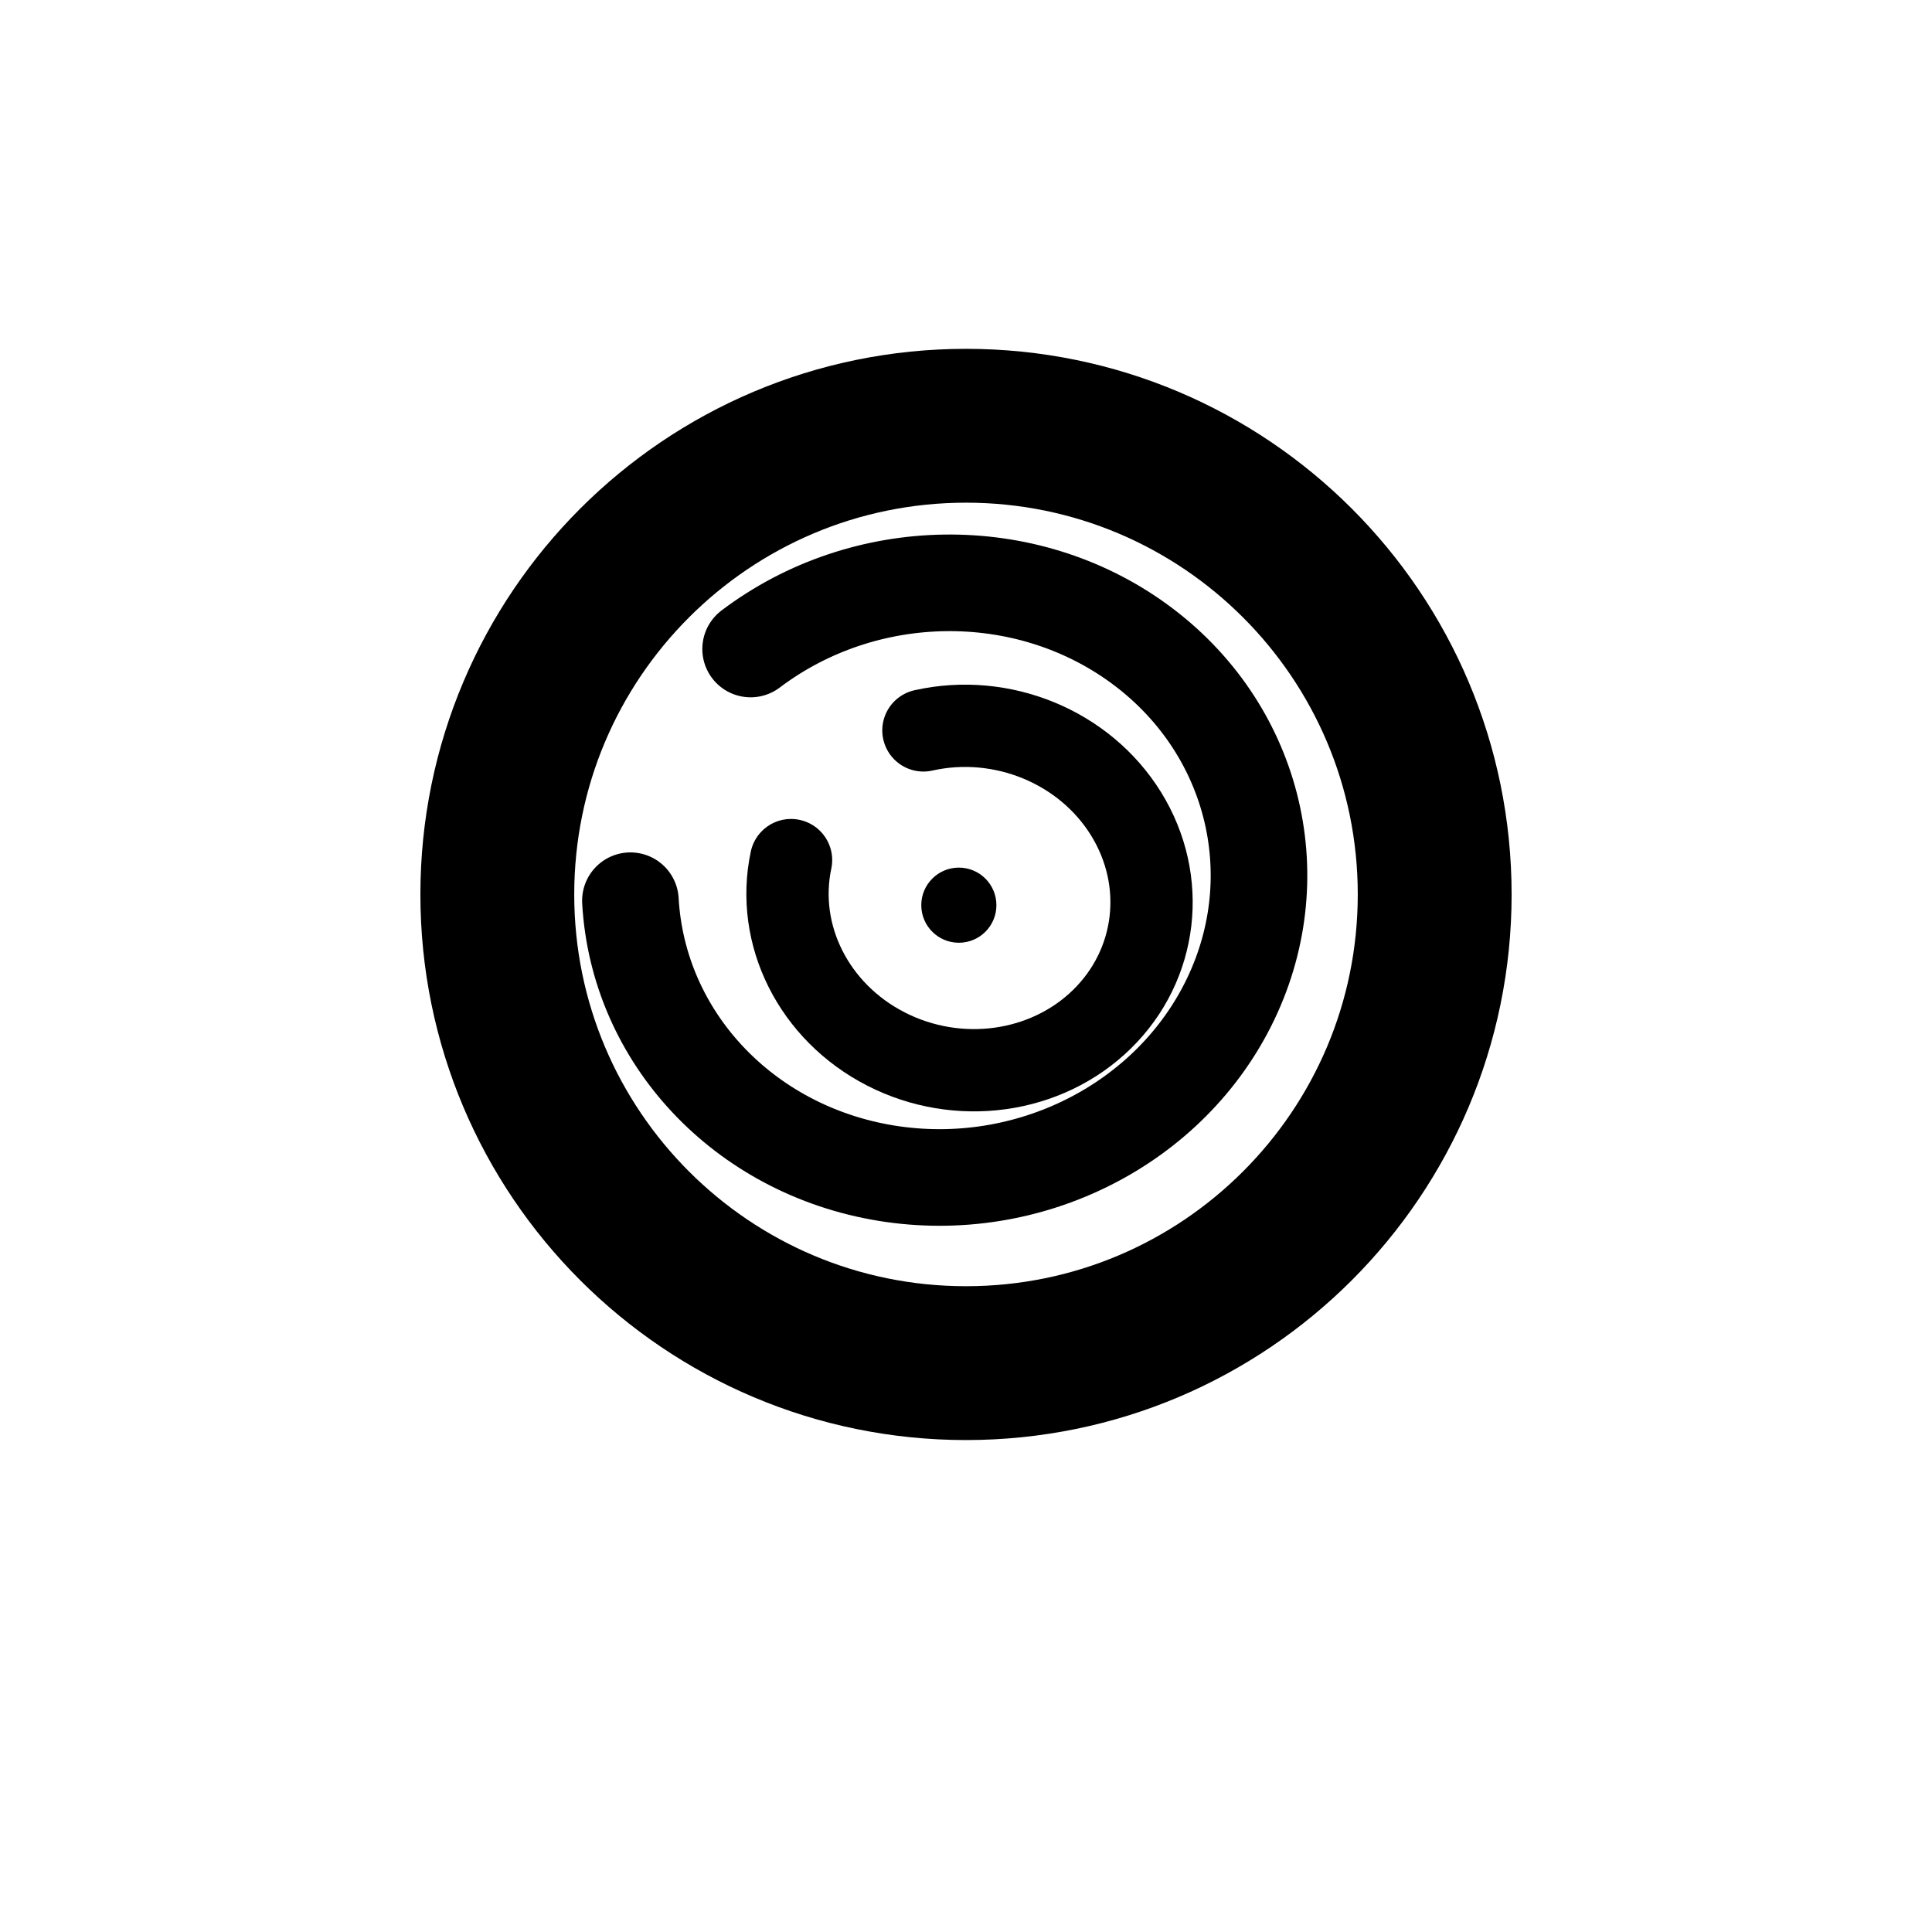
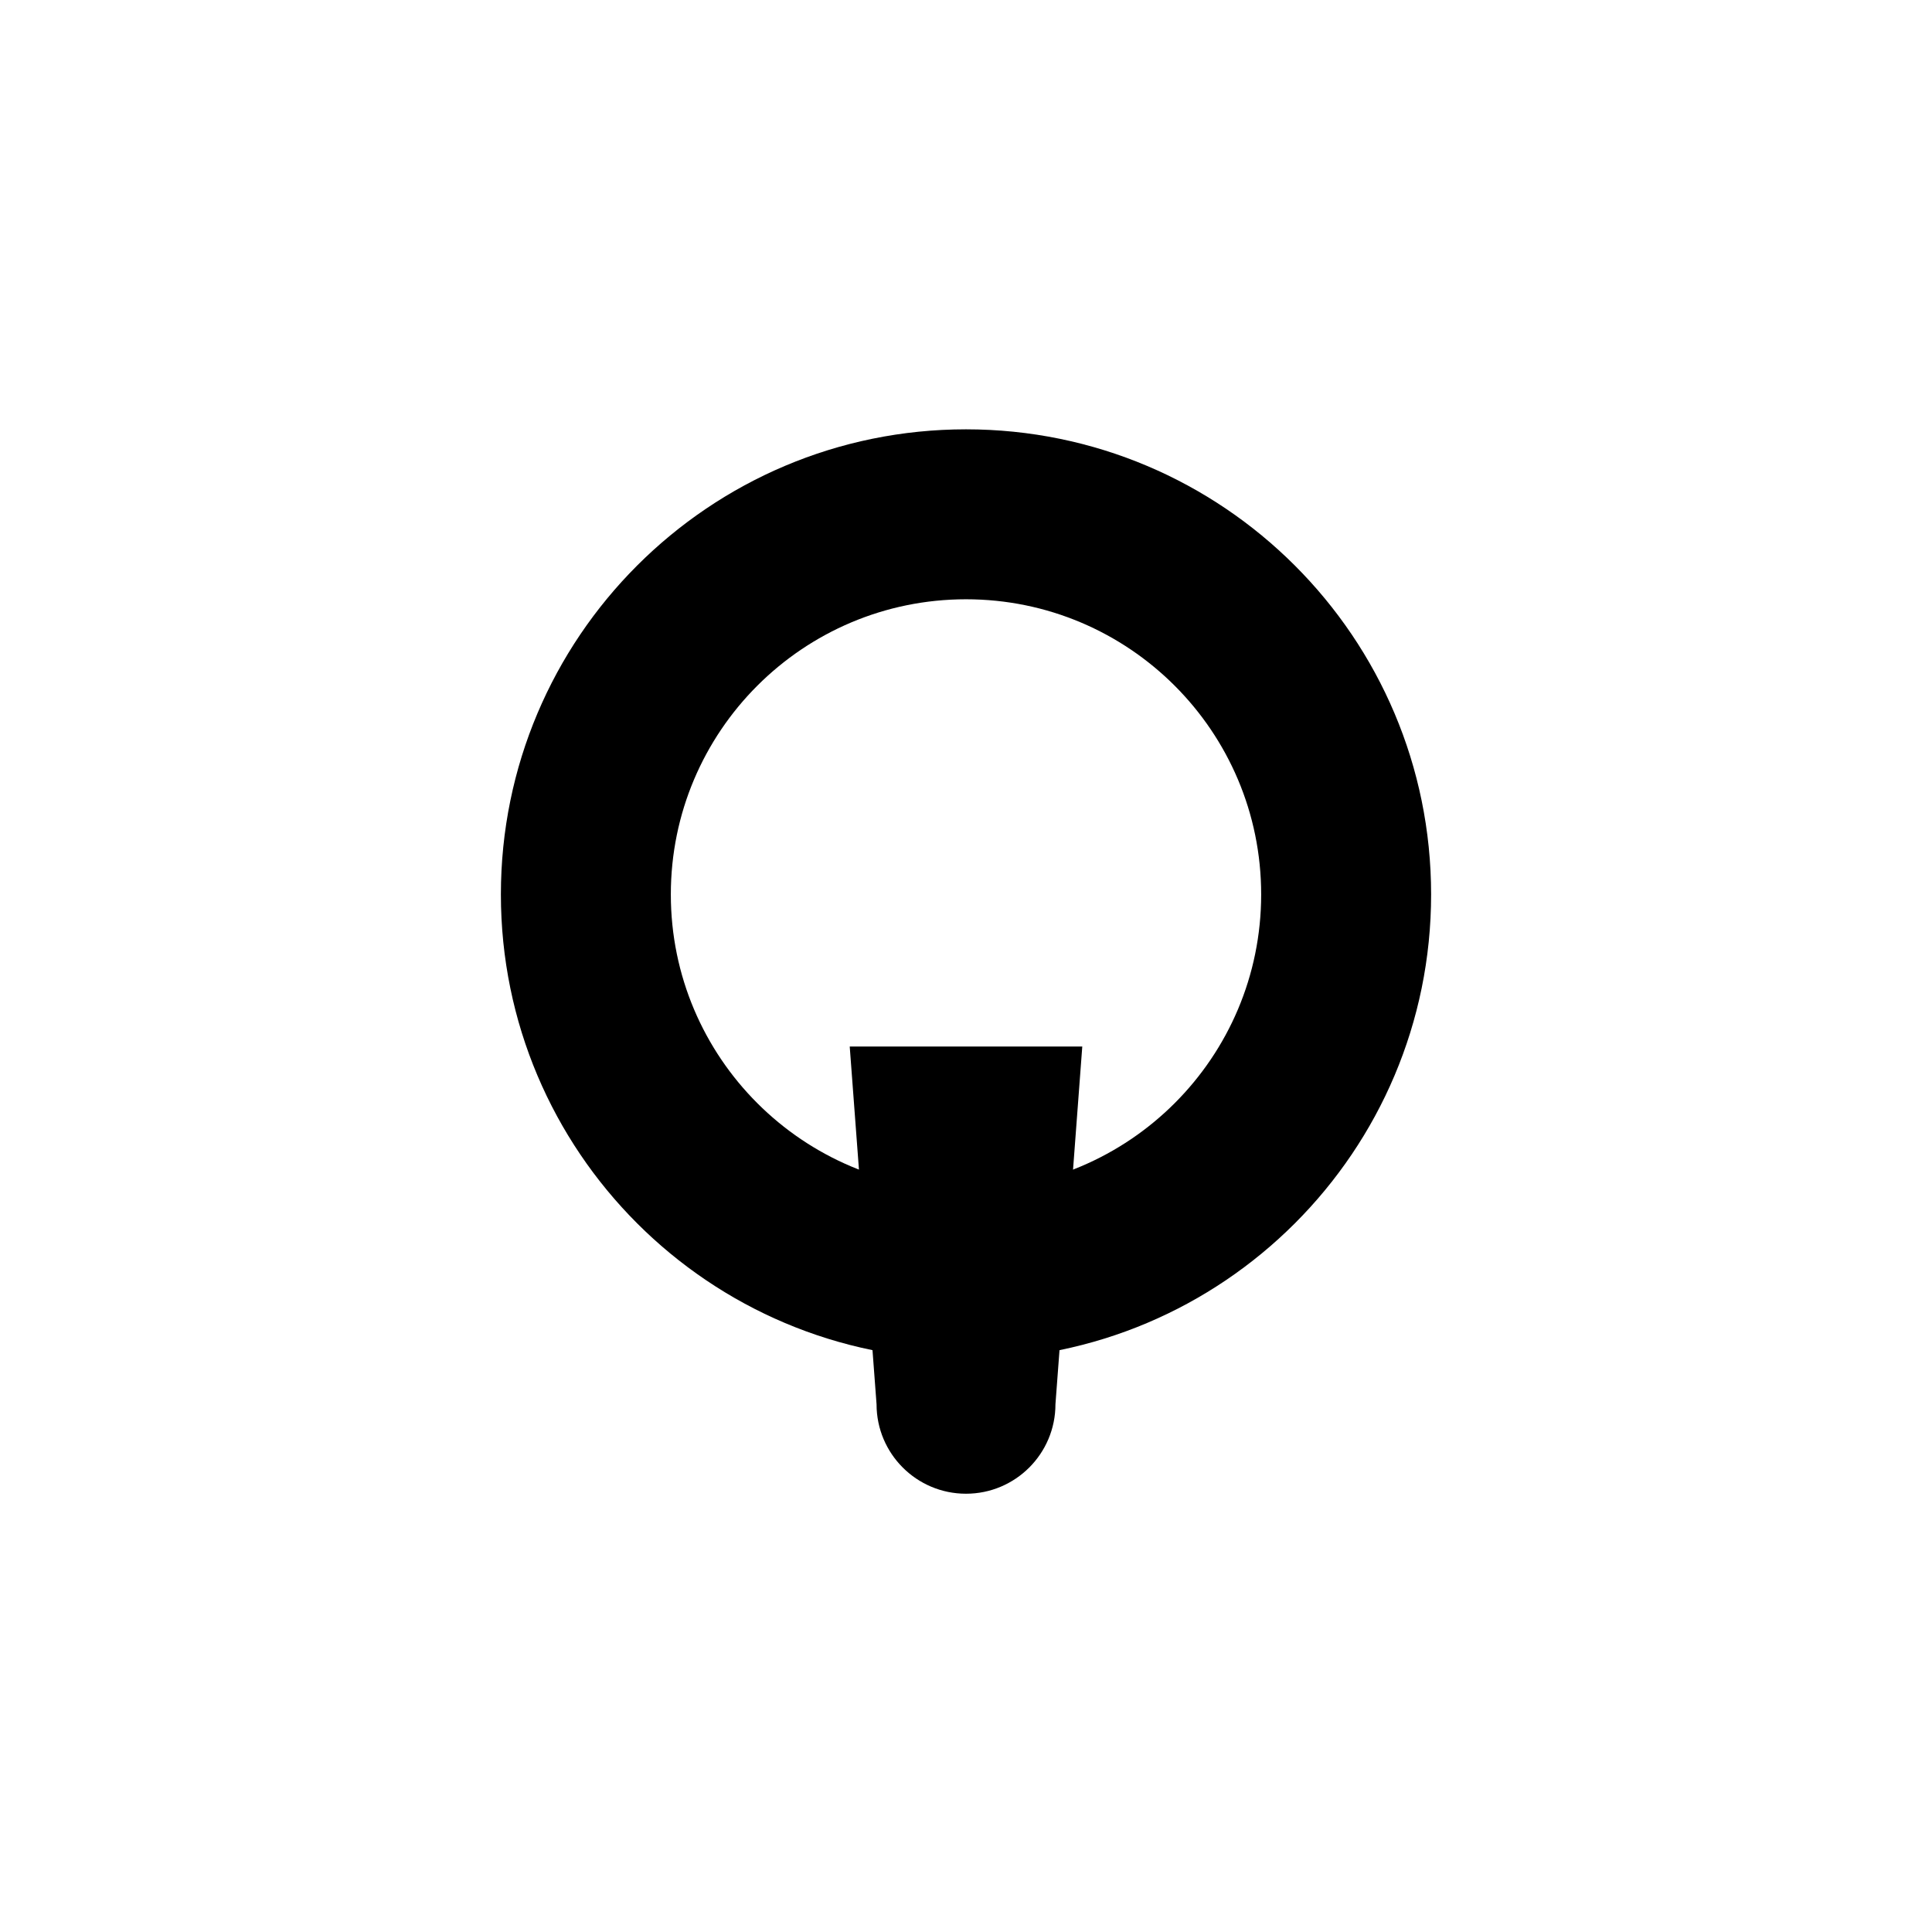
<svg xmlns="http://www.w3.org/2000/svg" width="108" height="108" viewBox="0 0 108 108">
-   <path d="M27.80,50.00 a26.2,26.2 0 1,0 52.40,0 a26.2,26.2 0 1,0 -52.40,0" fill="none" stroke="#000000" stroke-width="8.6" stroke-linecap="round" />
-   <path d="M41.96,36.28 A17.6,16.6 -8 1 1 35.24,50.35" fill="none" stroke="#000000" stroke-width="5.4" stroke-linecap="round" />
-   <path d="M51.62,40.83 A10.2,9.6 12 1 1 44.22,48.08" fill="none" stroke="#000000" stroke-width="4.6" stroke-linecap="round" />
-   <path d="M51.50,50.60 a2.1,2.1 0 1,0 4.20,0 a2.1,2.1 0 1,0 -4.20,0" fill="#000000" />
+   <path d="M28.00,50.00 a26.0,26.0 0 1,0 52.0,0 a26.0,26.0 0 1,0 -52.0,0 Z M37.50,50.00 a16.5,16.5 0 1,1 33.0,0 a16.5,16.5 0 1,1 -33.0,0 Z" fill="#000000" fill-rule="evenodd" />
+   <path d="M47.50,58.50 L60.50,58.50 L59.00,78.50 a5.0,5.0 0 0,1 -5.0,5.0 a5.0,5.0 0 0,1 -5.0,-5.0 L49.00,78.50 Z" fill="#000000" />
</svg>
